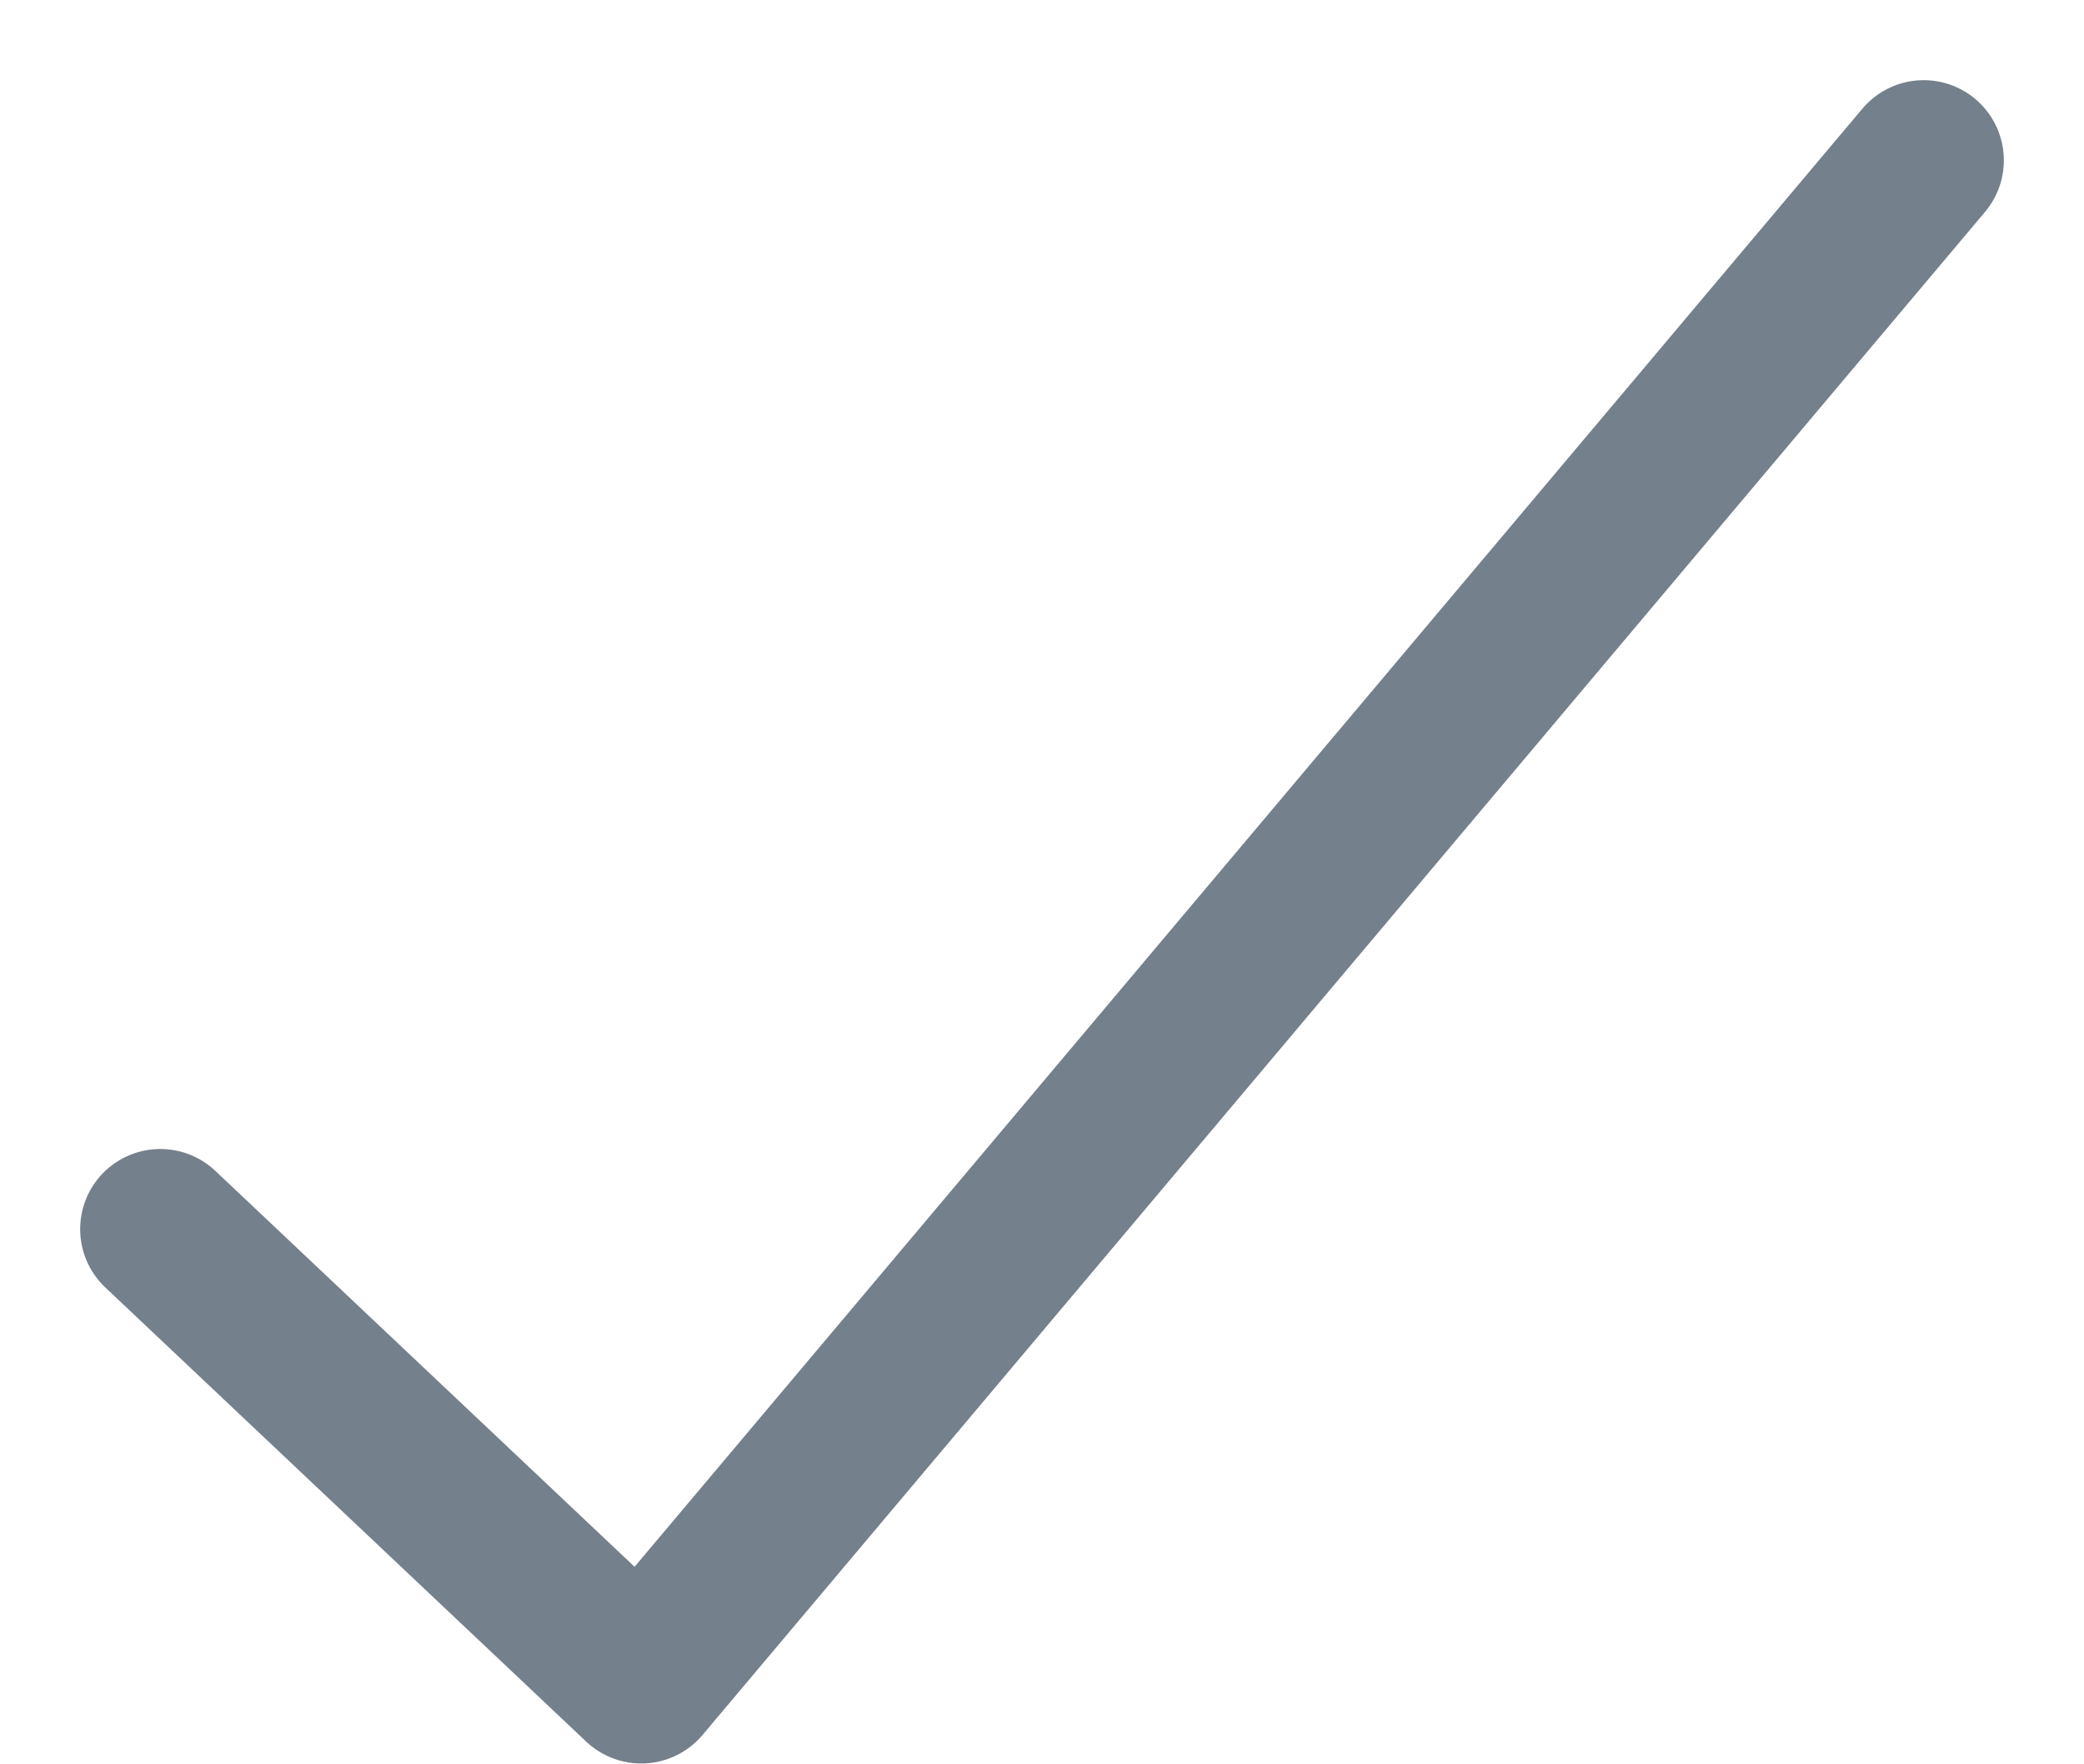
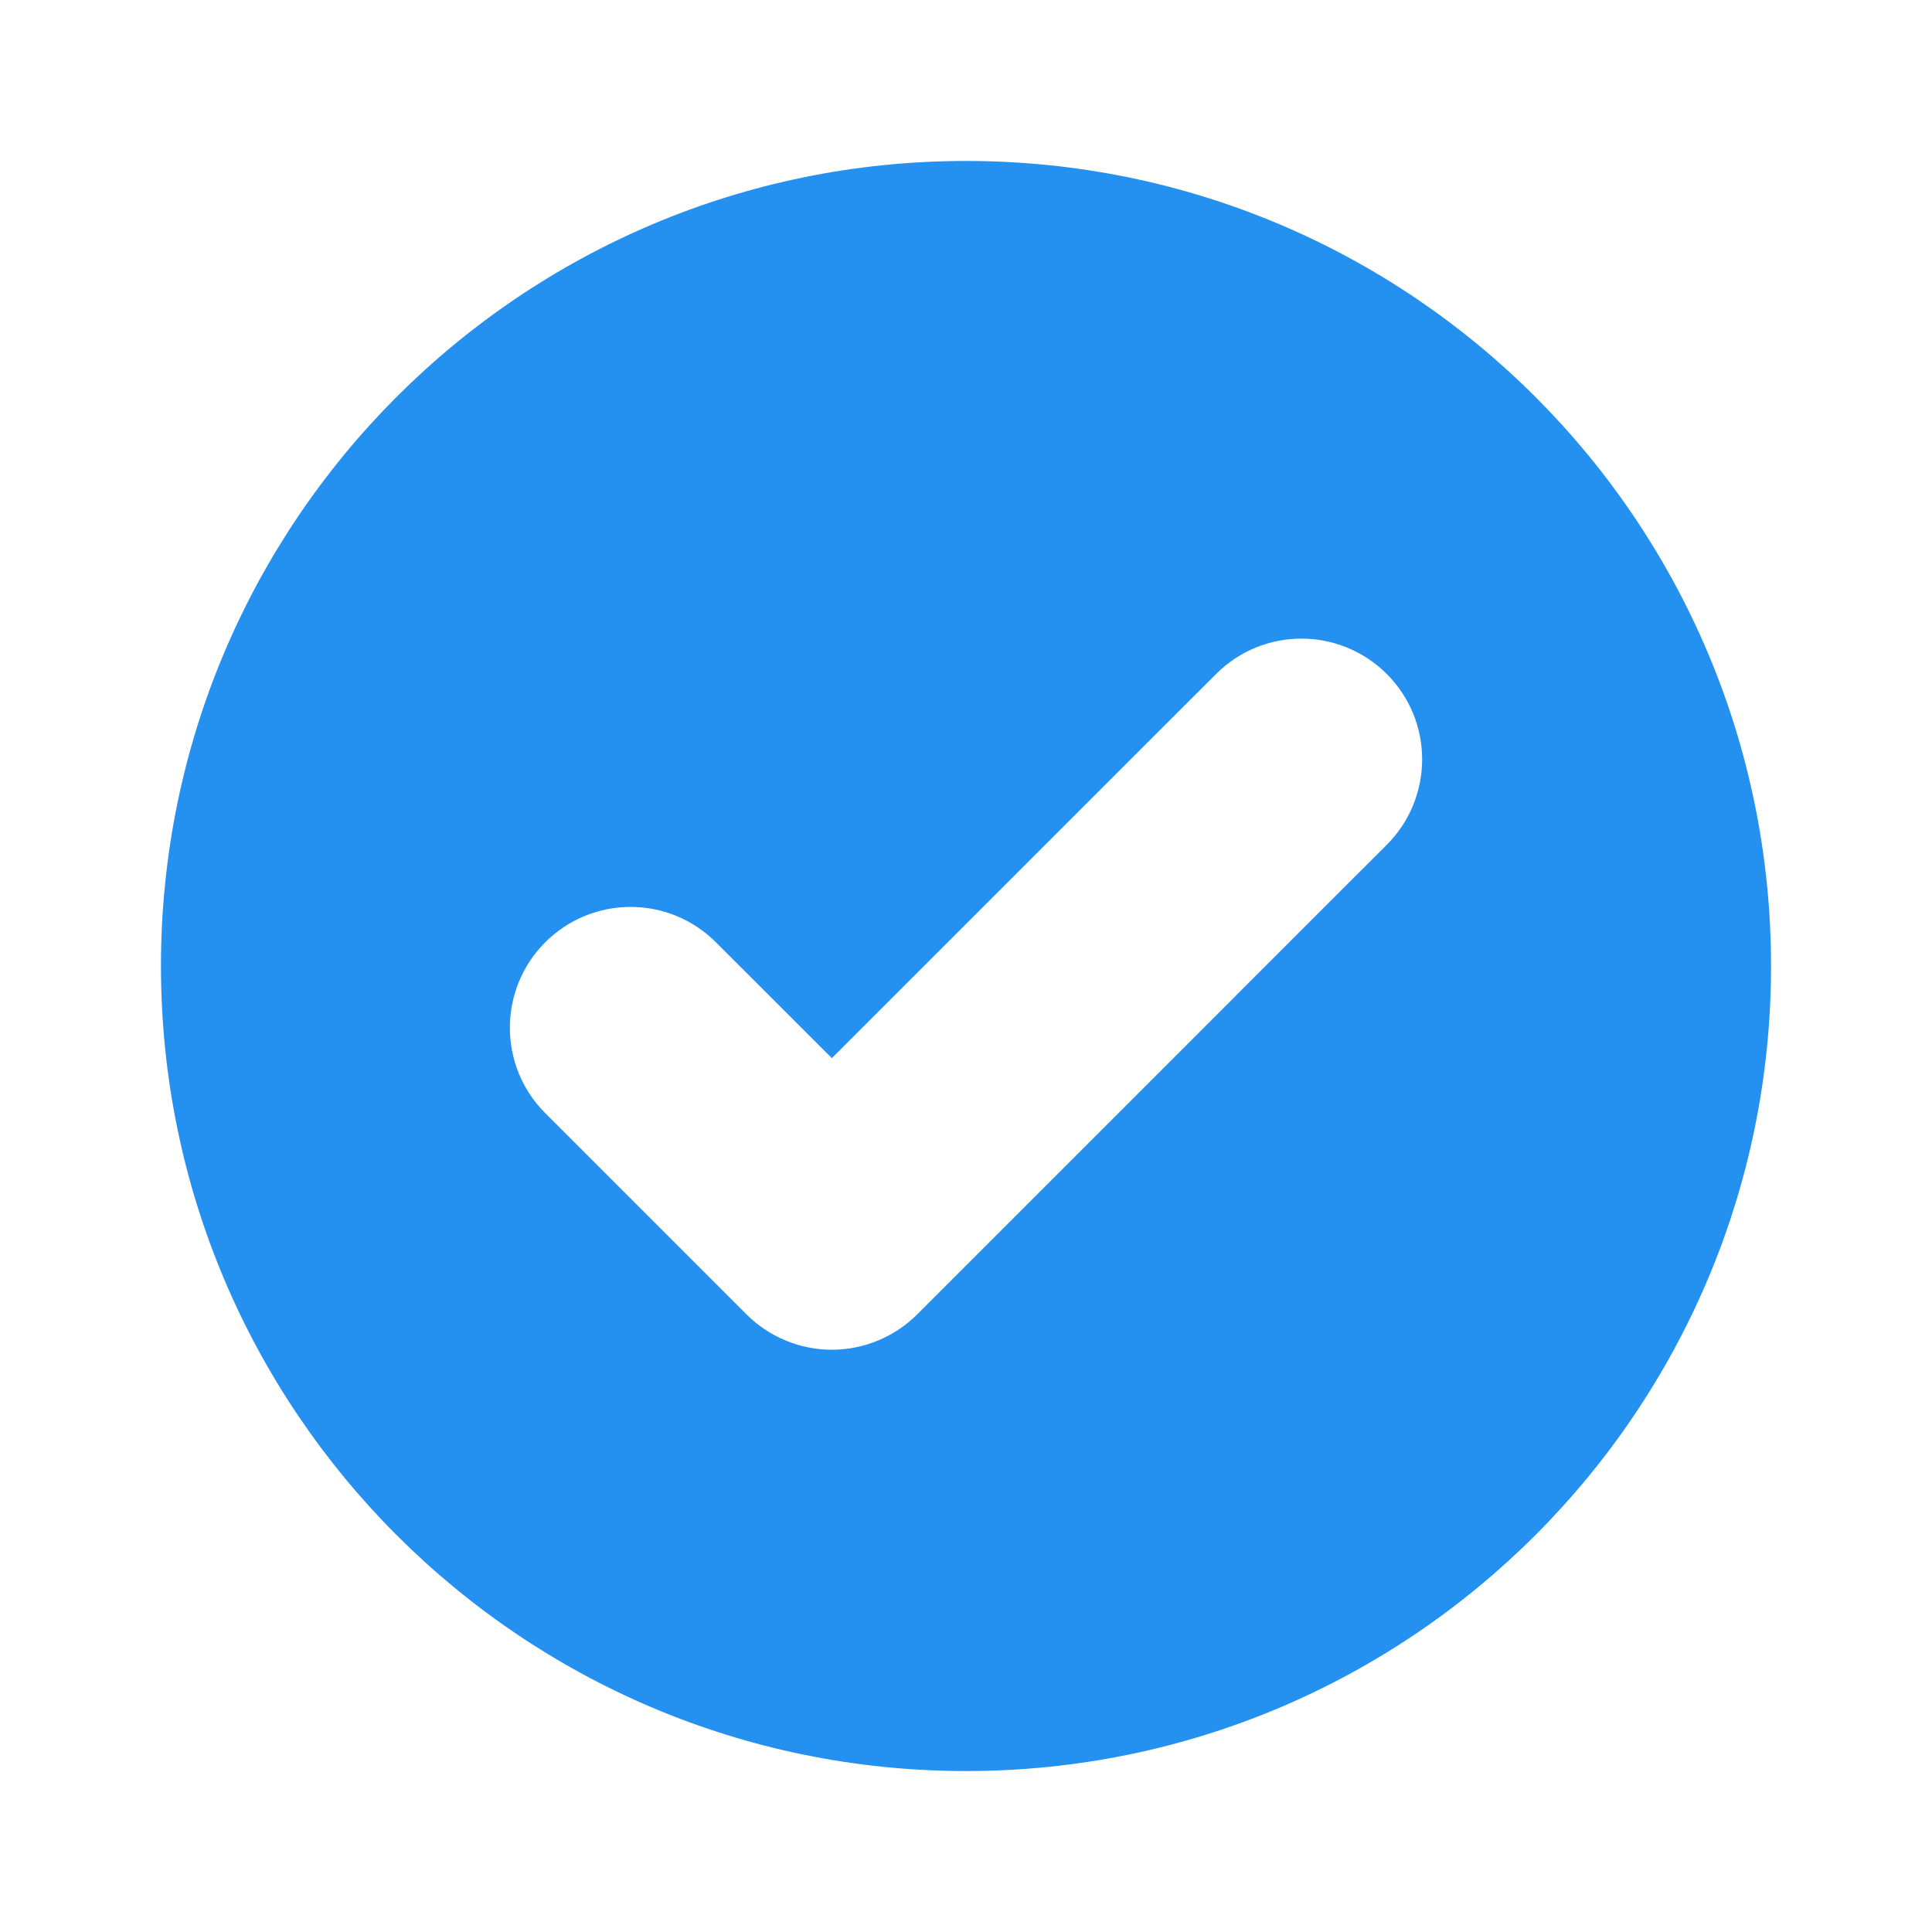
- <svg xmlns="http://www.w3.org/2000/svg" width="13" height="11" viewBox="0 0 13 11" fill="none">
-   <path d="M1 7.667L4 10.5L12 1" stroke="#74808B" stroke-miterlimit="10" stroke-linecap="round" stroke-linejoin="round" />
+ <svg xmlns="http://www.w3.org/2000/svg" width="16" height="16" viewBox="0 0 16 16" fill="none">
+   <path fill-rule="evenodd" clip-rule="evenodd" d="M14.667 8C14.667 11.682 11.682 14.667 8 14.667C4.318 14.667 1.333 11.682 1.333 8C1.333 4.318 4.318 1.333 8 1.333C11.682 1.333 14.667 4.318 14.667 8ZM11.485 5.582C11.094 5.191 10.461 5.191 10.071 5.582L9.515 6.137L8.404 7.248L6.889 8.763L6.485 8.359L5.929 7.804C5.539 7.413 4.906 7.413 4.515 7.804C4.125 8.194 4.125 8.828 4.515 9.218L5.071 9.774L6.182 10.885C6.369 11.072 6.624 11.178 6.889 11.178C7.154 11.178 7.408 11.072 7.596 10.885L9.818 8.663L10.929 7.551L11.485 6.996C11.875 6.605 11.875 5.972 11.485 5.582Z" fill="#2490EF" />
</svg>
